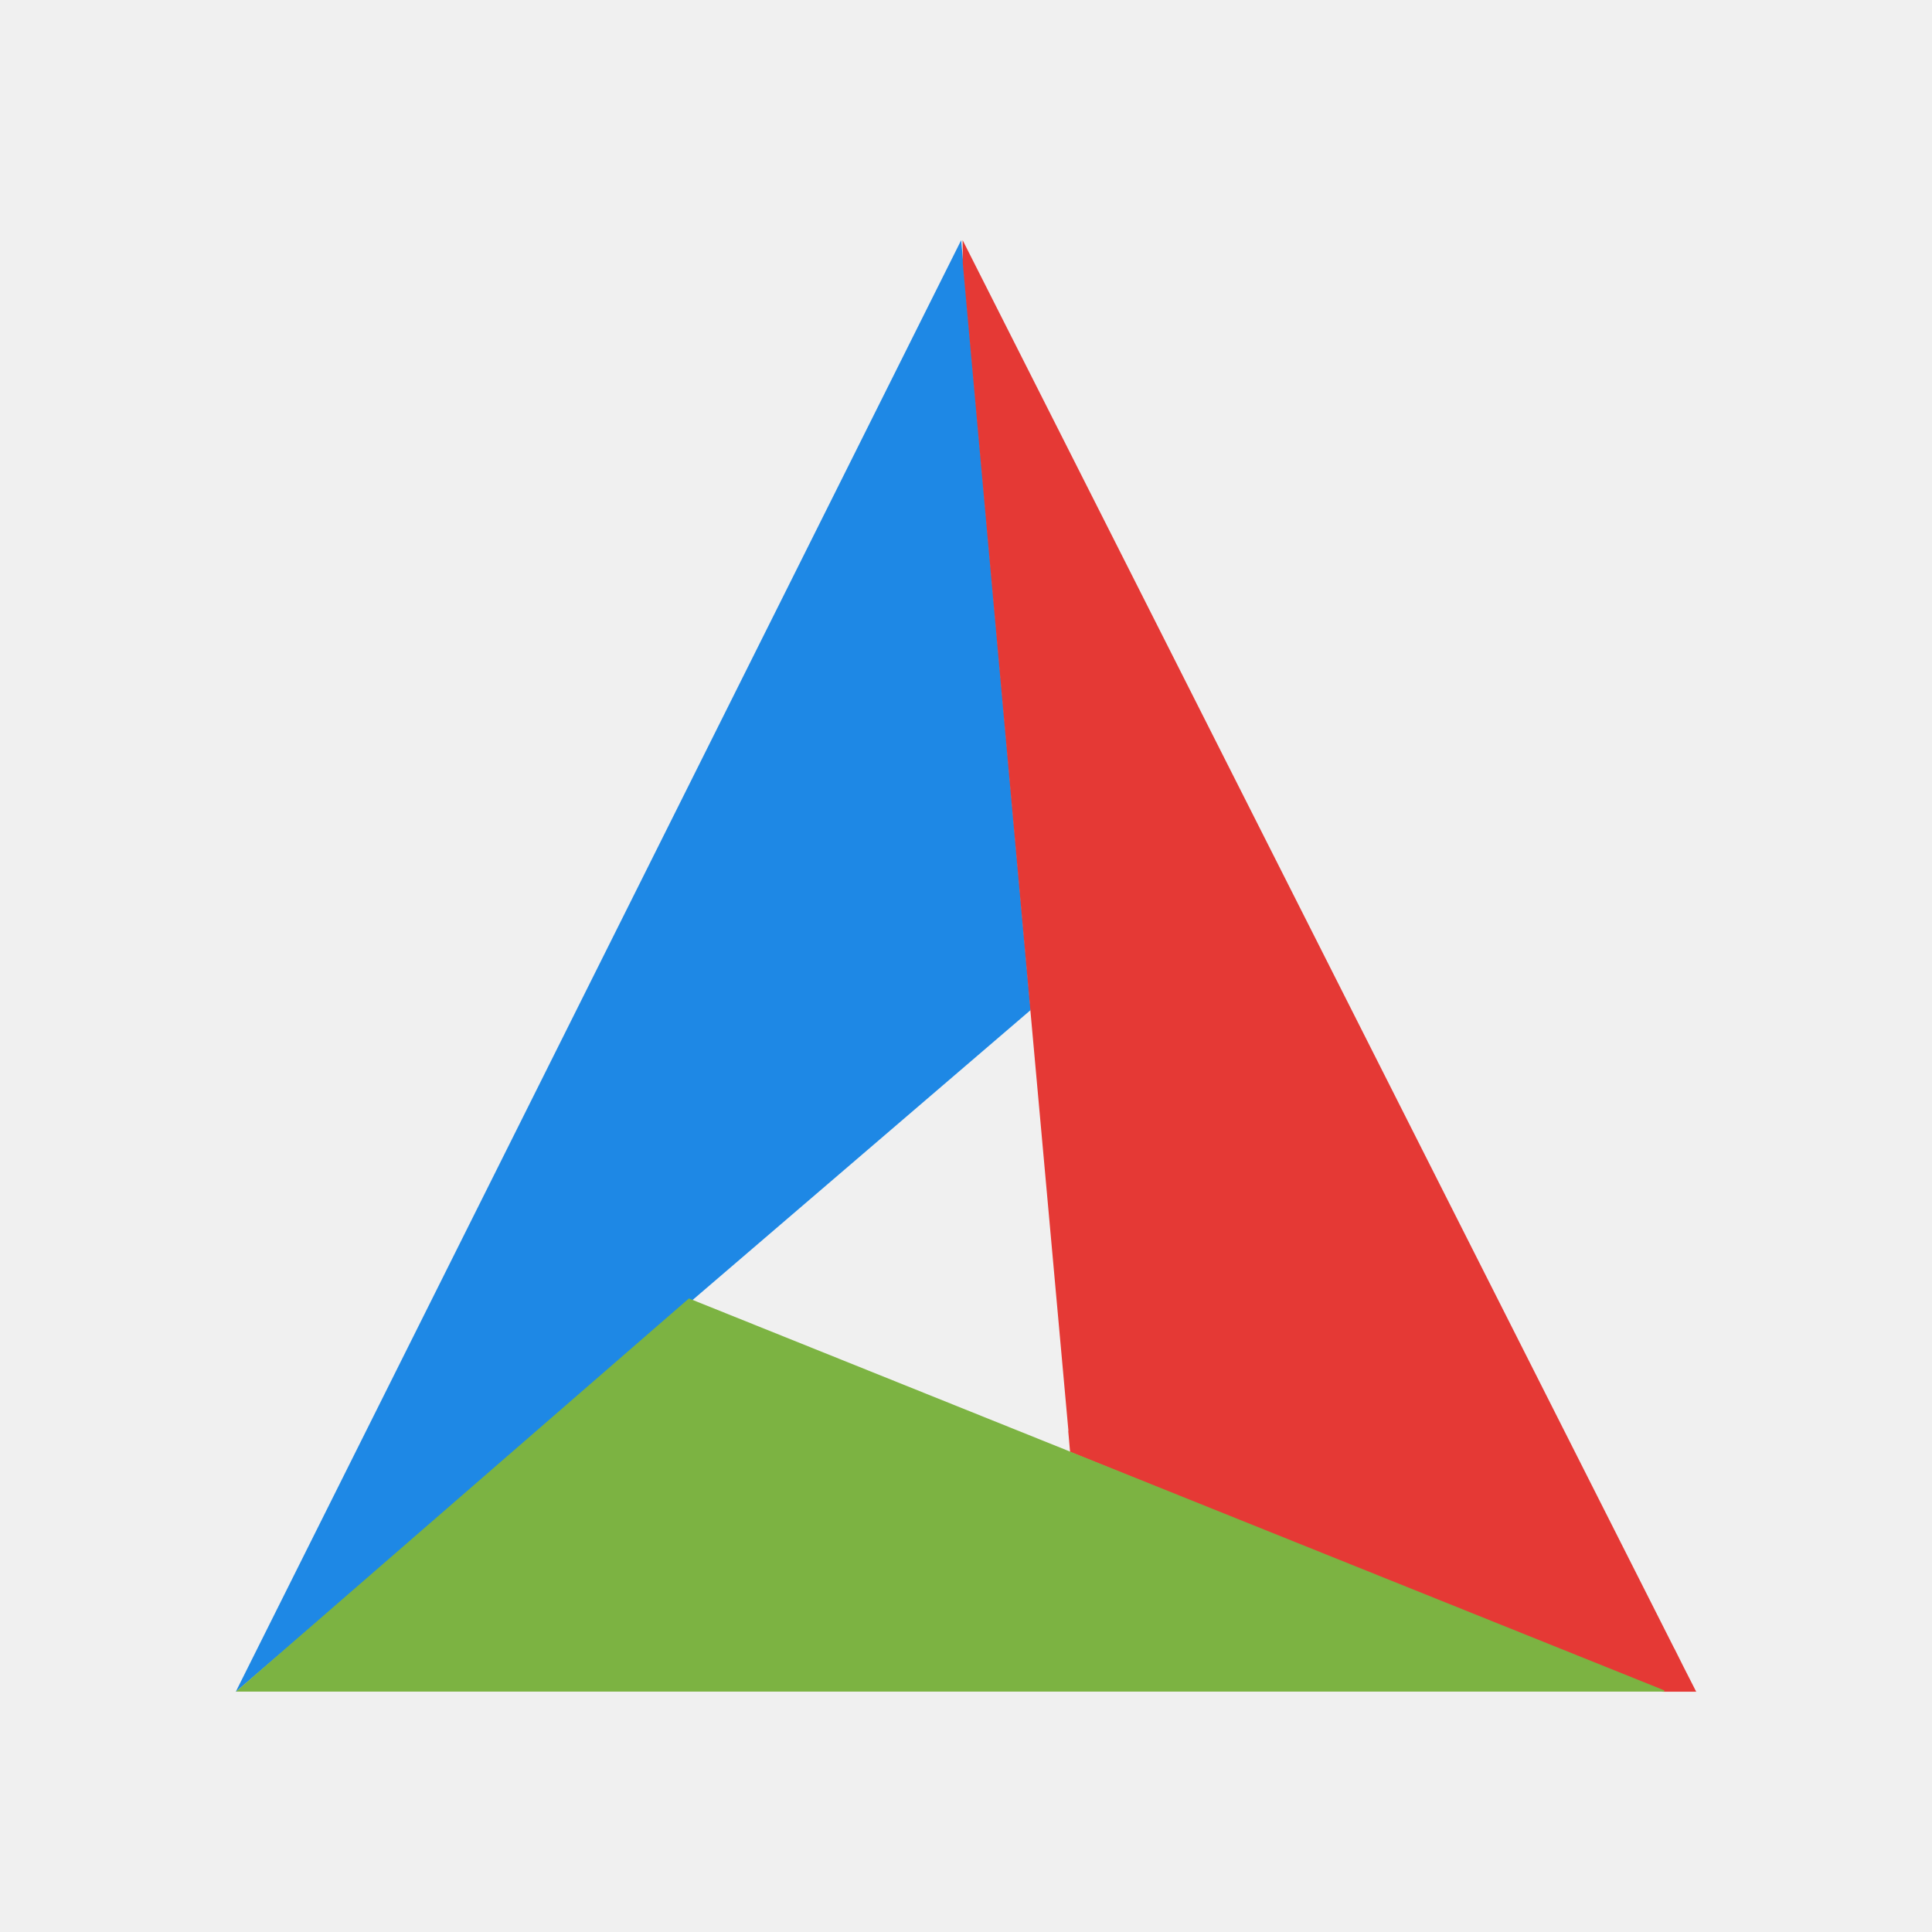
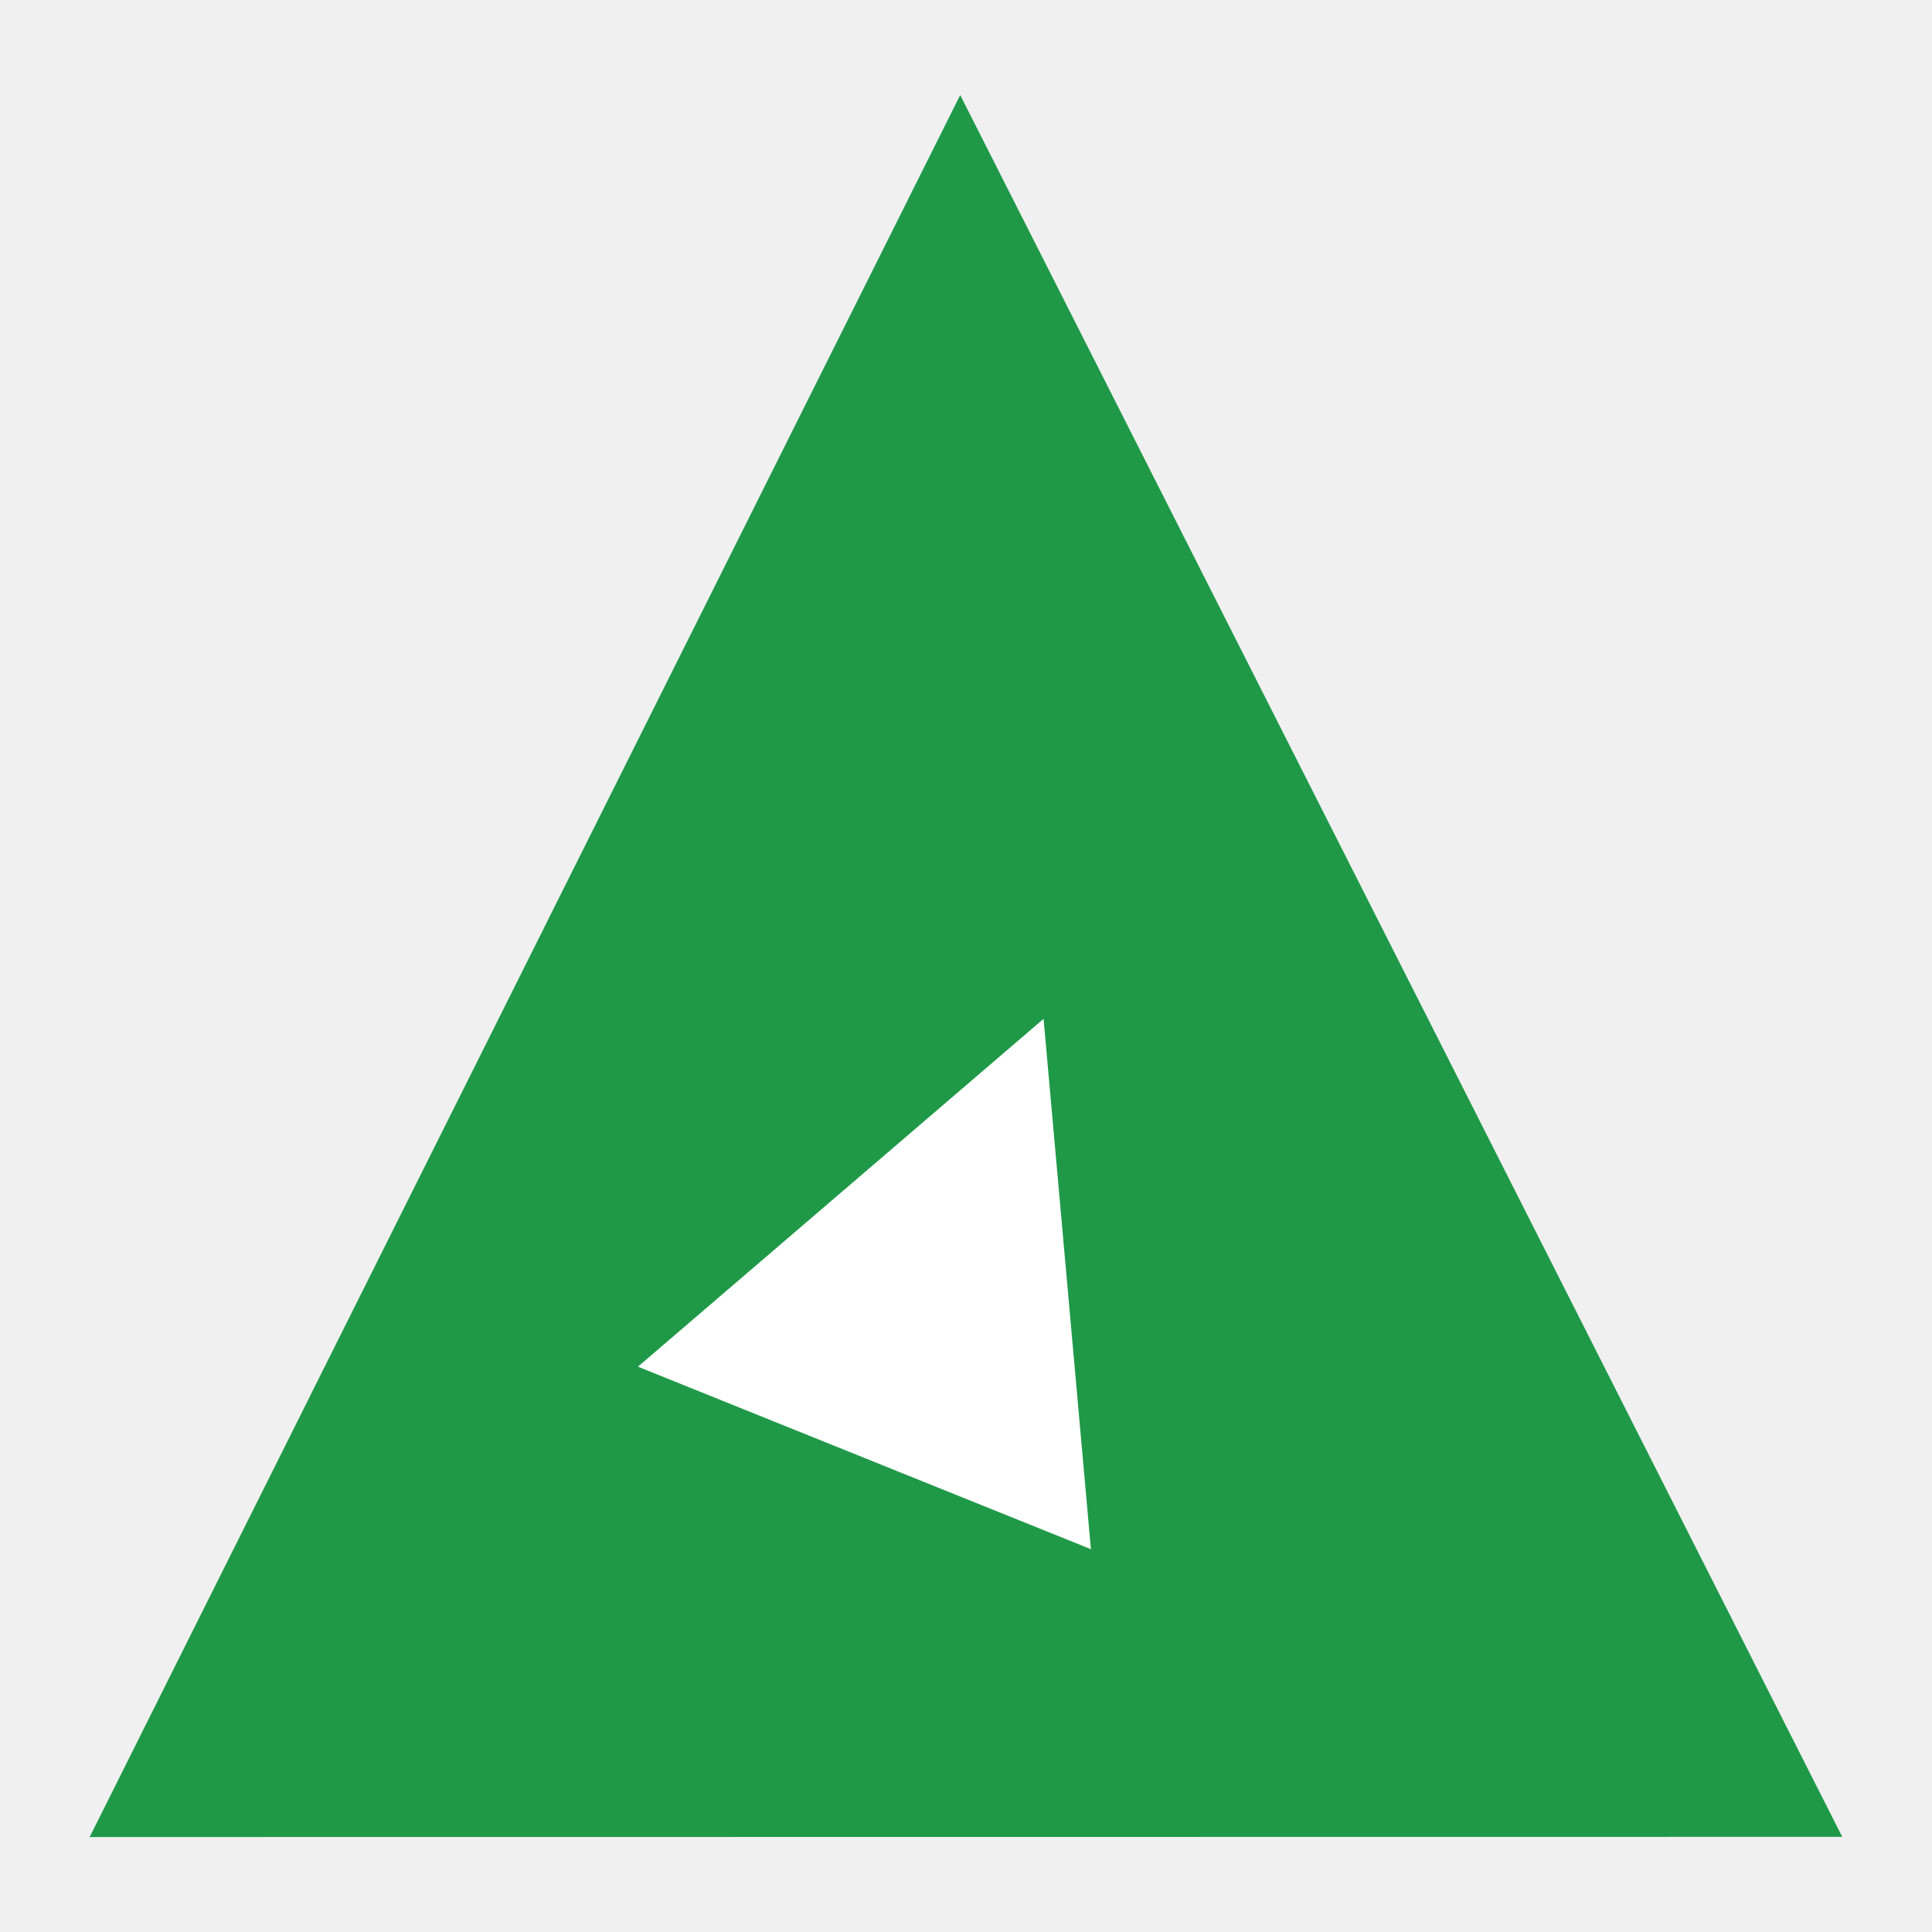
- <svg xmlns="http://www.w3.org/2000/svg" viewBox="0 0 24 24">
-   <path d="M11.94 2.984 2.928 21.017l9.875-8.47z" fill="#1e88e5" />
-   <path d="m11.958 2.982.002.29 1.312 14.499-.002.006.023.26 7.363 2.978h.415l-.158-.31-.114-.228h-.001l-8.84-17.494z" fill="#e53935" />
-   <path d="m8.558 16.13-5.627 4.884h17.743v-.016L8.559 16.13z" fill="#7cb342" />
+ <svg xmlns="http://www.w3.org/2000/svg" viewBox="0 0 20 20">
+   <path d="M9.94 0.984L0.928 19.017L19.071 19.015L9.94 0.984Z" fill="#1f9948" />
+   <path d="M10.803 10.547L11.293 16.037L6.604 14.148L10.803 10.547Z" fill="#ffffff" />
</svg>
